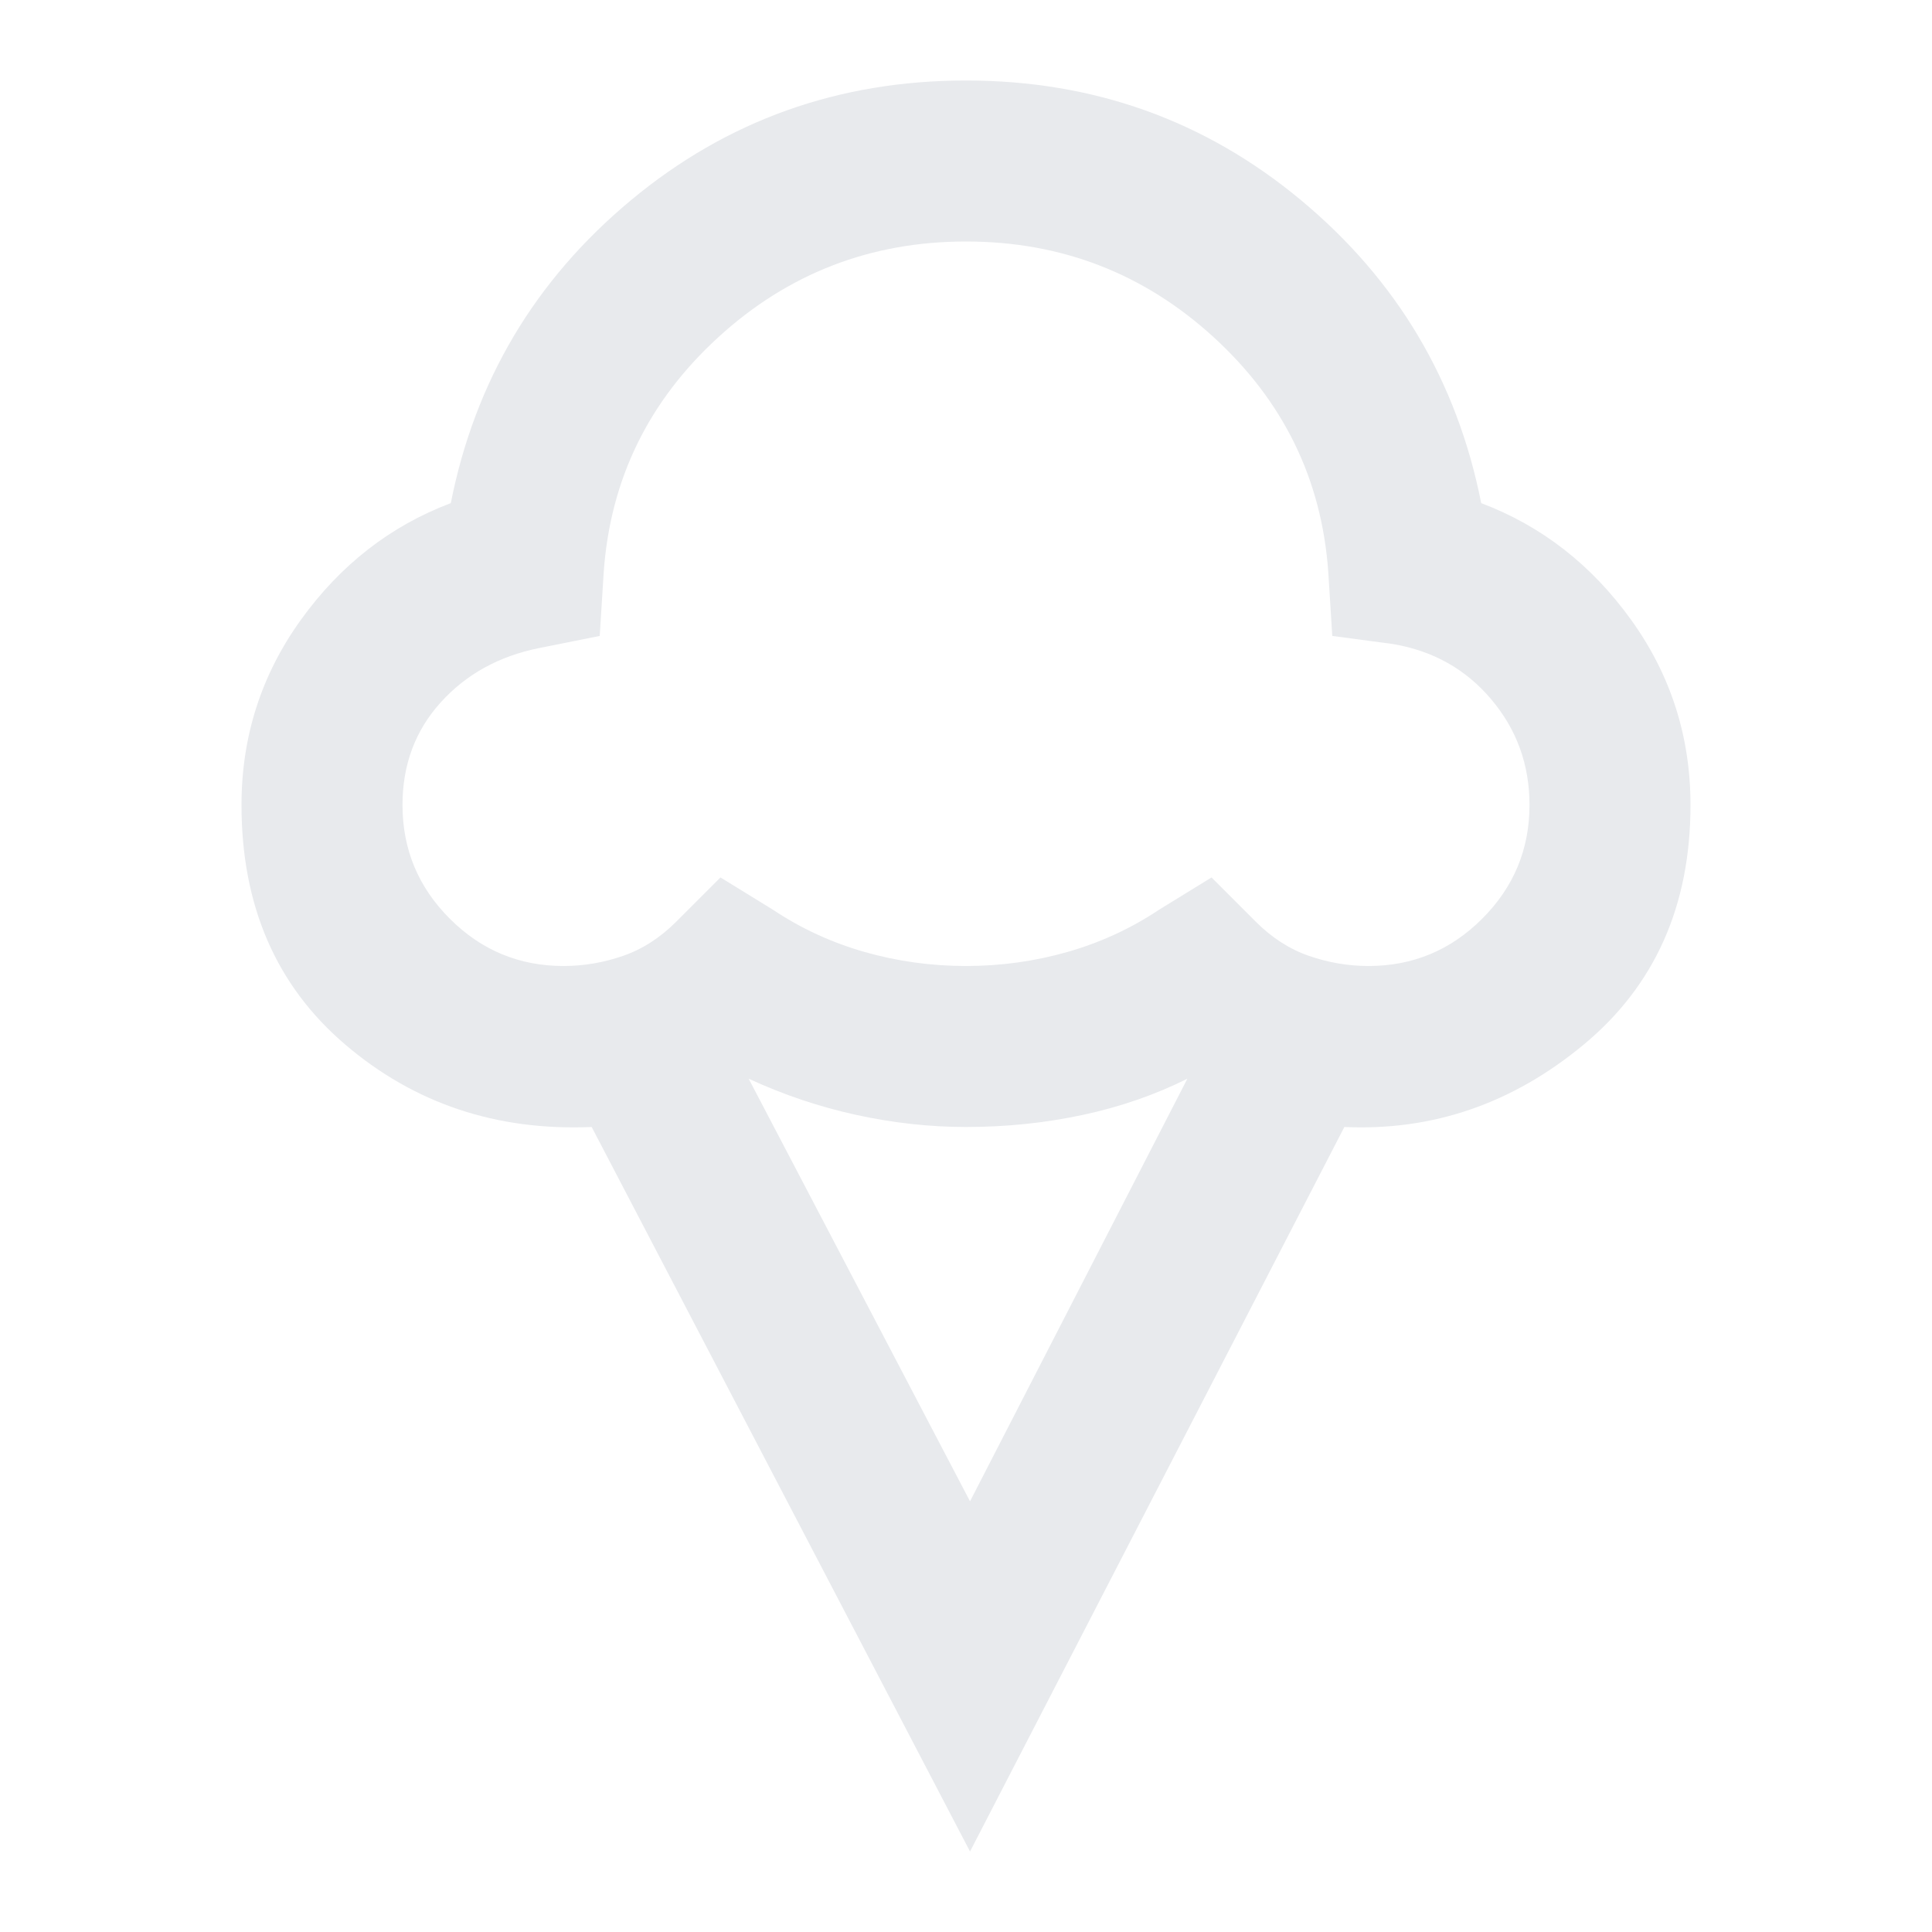
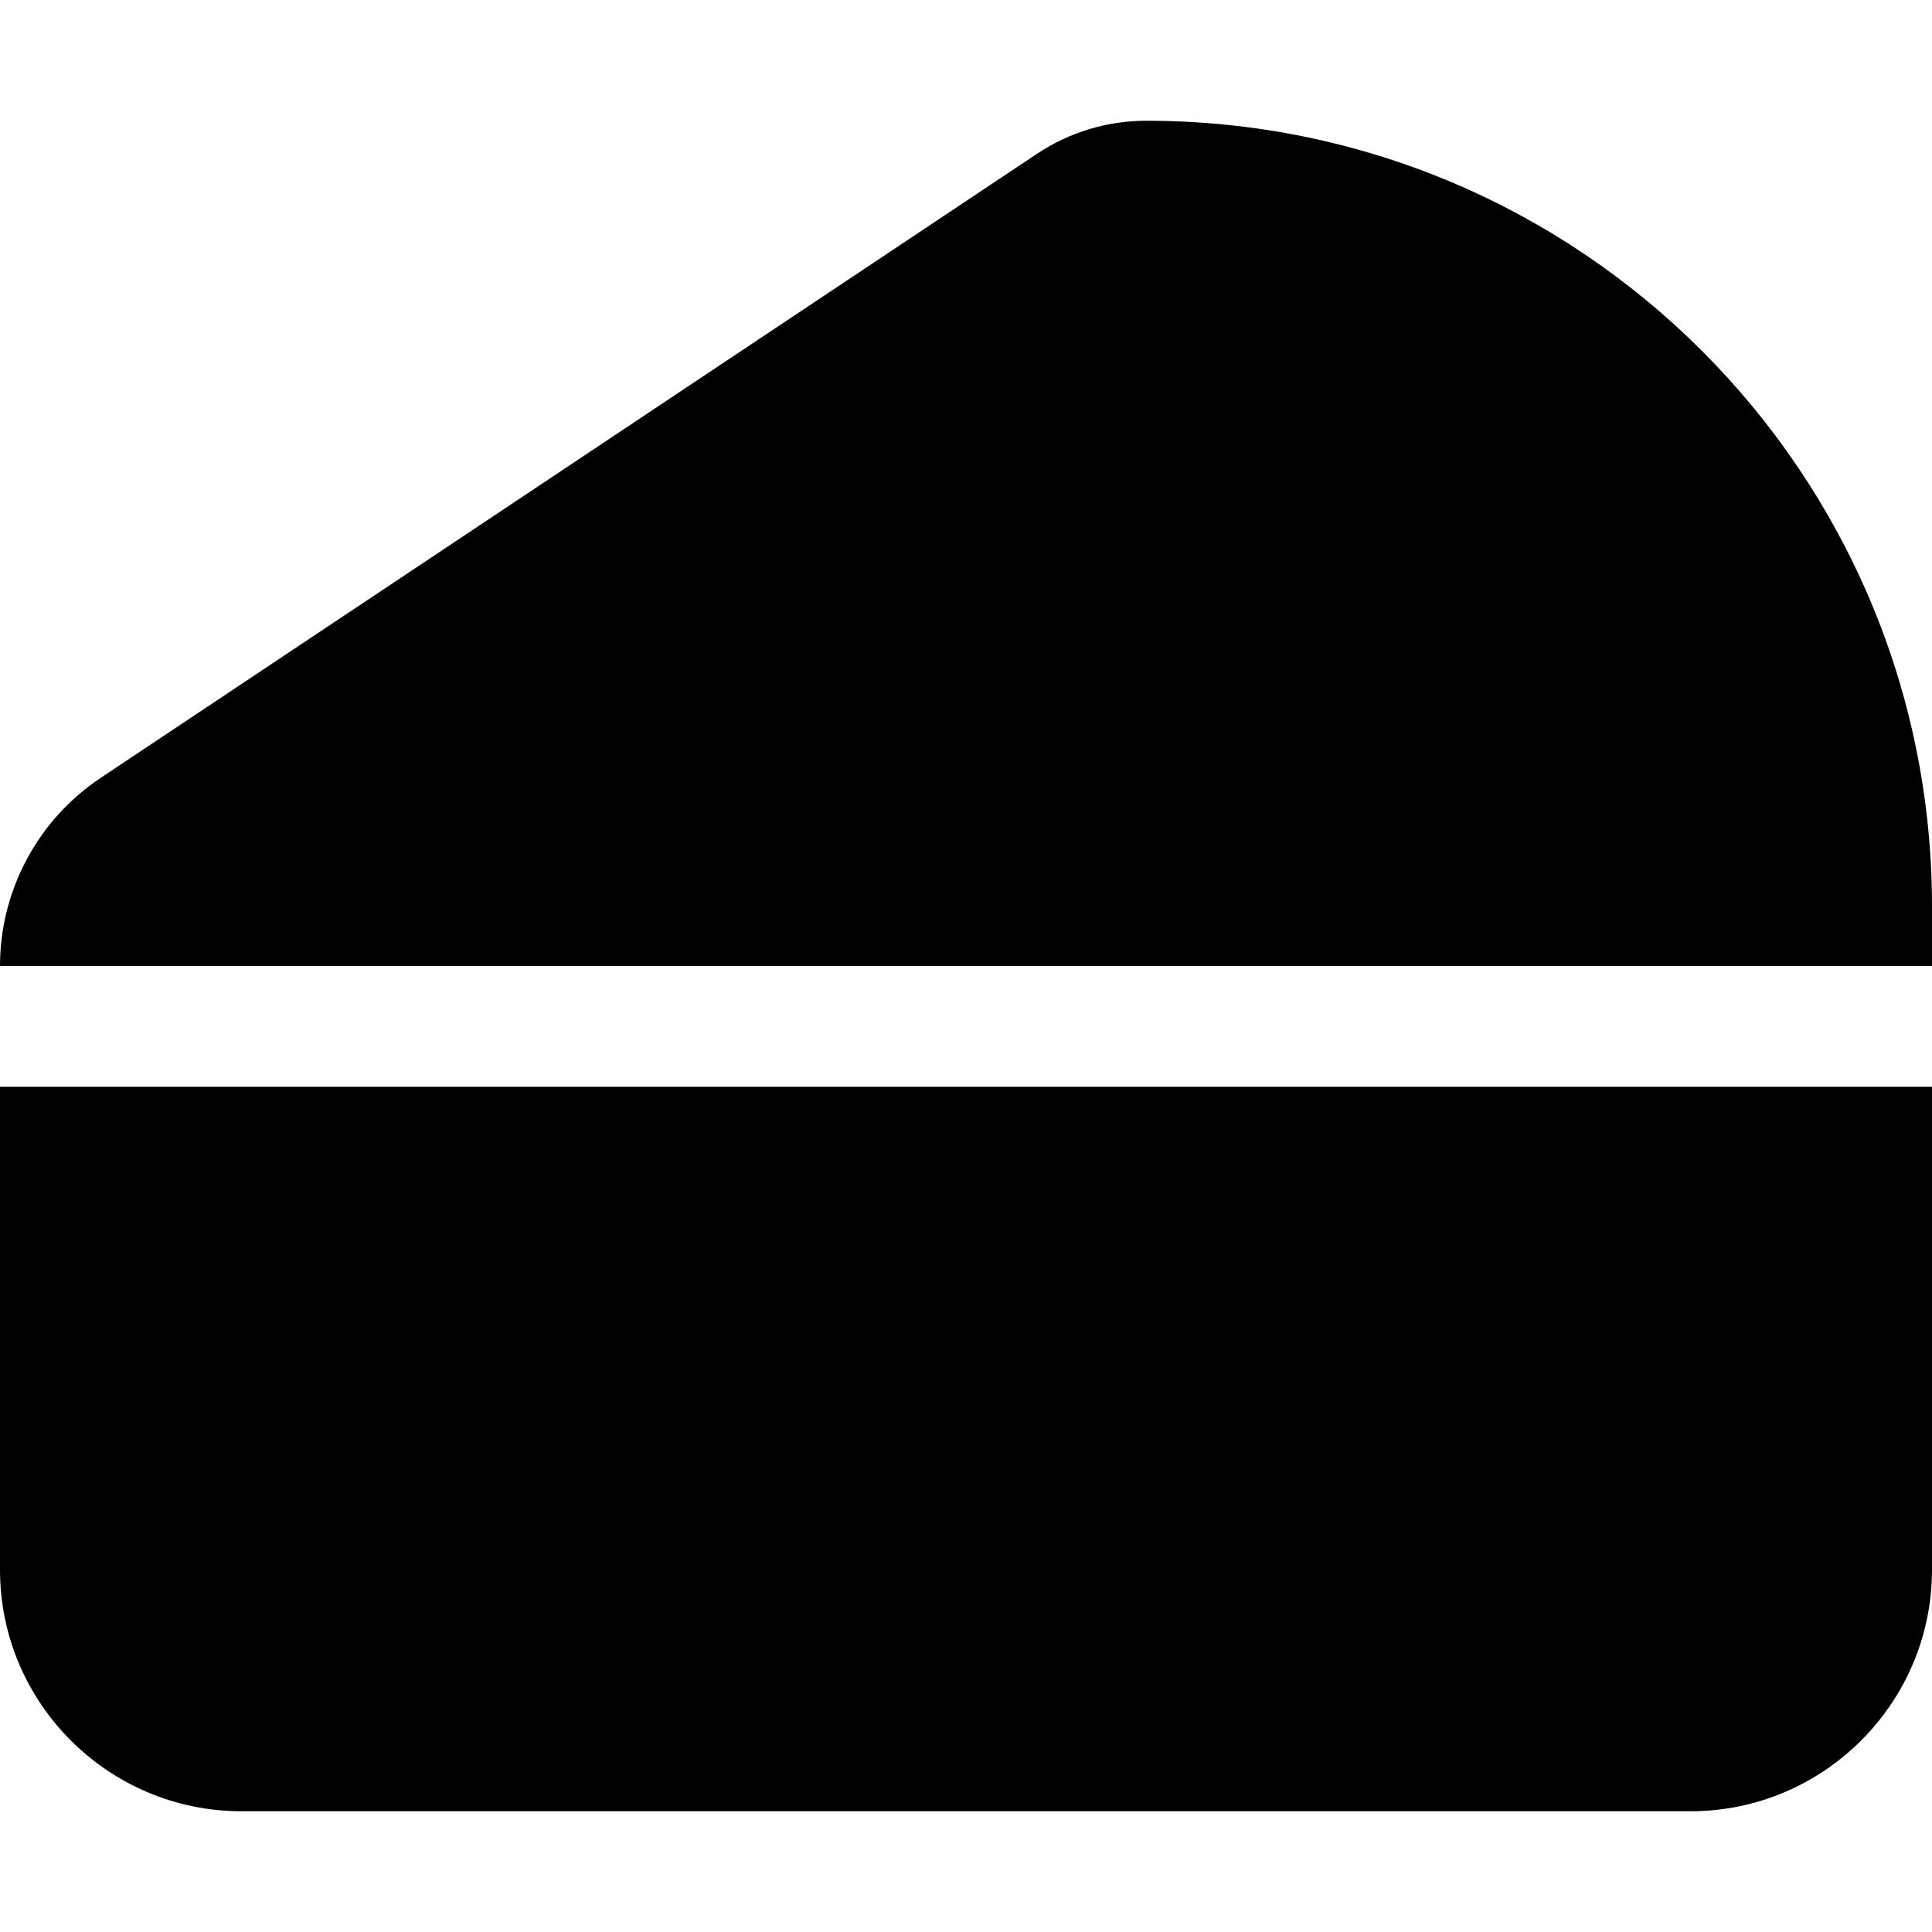
- <svg xmlns="http://www.w3.org/2000/svg" height="24px" viewBox="0 -960 960 960" width="24px" fill="#e8eaed">
-   <path d="M482-40 294-400q-71 3-122.5-41T120-560q0-51 29.5-92t74.5-58q18-91 89.5-150.5T480-920q95 0 166.5 59.5T736-710q45 17 74.5 58t29.5 92q0 75-53 119t-119 41L482-40ZM280-480q15 0 29.5-5t26.5-17l22-22 26 16q21 14 45.5 21t50.5 7q26 0 50.5-7t45.5-21l26-16 22 22q12 12 26.5 17t29.5 5q33 0 56.5-23.5T760-560q0-30-19-52.5T692-640l-30-4-2-32q-5-69-57-116.5T480-840q-71 0-123 47.5T300-676l-2 32-30 6q-30 6-49 27t-19 51q0 33 23.5 56.5T280-480Zm202 266 108-210q-24 12-52 18t-58 6q-27 0-54.5-6T372-424l110 210Zm-2-446Z" />
+ <svg xmlns="http://www.w3.org/2000/svg" viewBox="0 0 512 512">
+   <path d="M512 240.2l0 15.8L0 256c0-20 10-38.7 26.6-49.8L274.9 40.7c8.6-5.7 18.6-8.7 28.9-8.7C418.8 32 512 125.2 512 240.2zm0 47.8l0 128c0 35.3-28.7 64-64 64L64 480c-35.3 0-64-28.7-64-64L0 288l512 0z" />
</svg>
